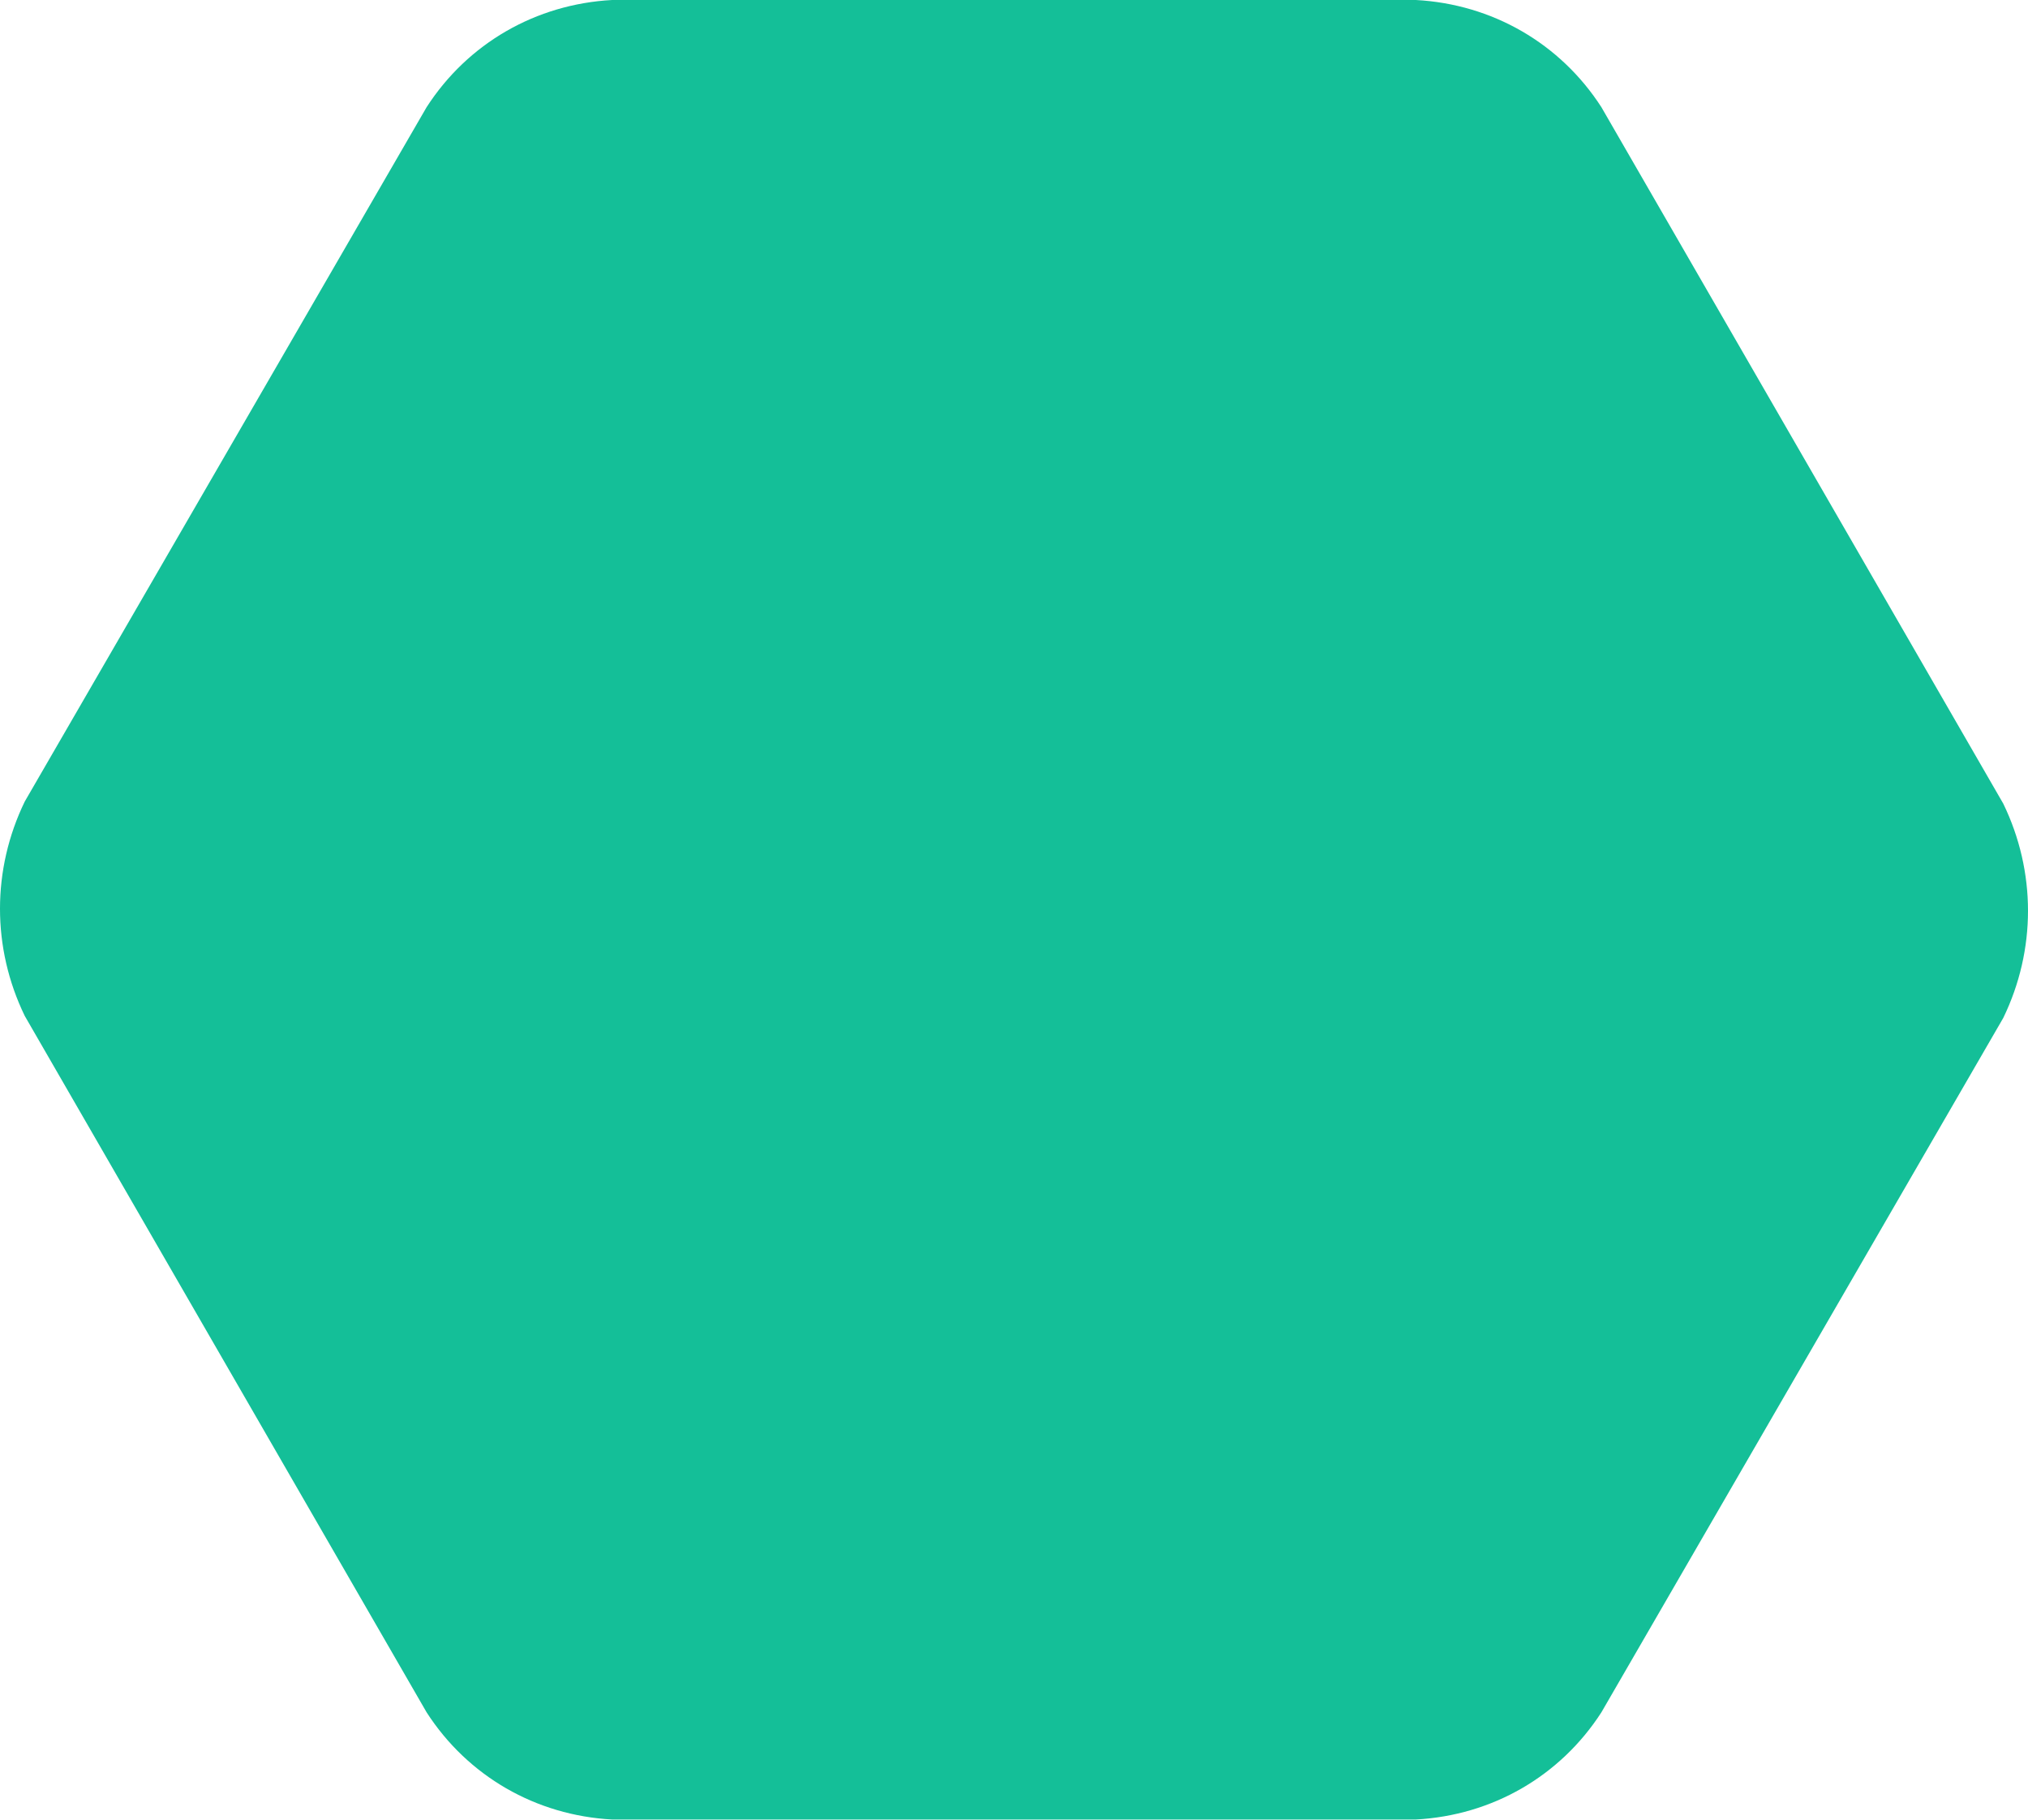
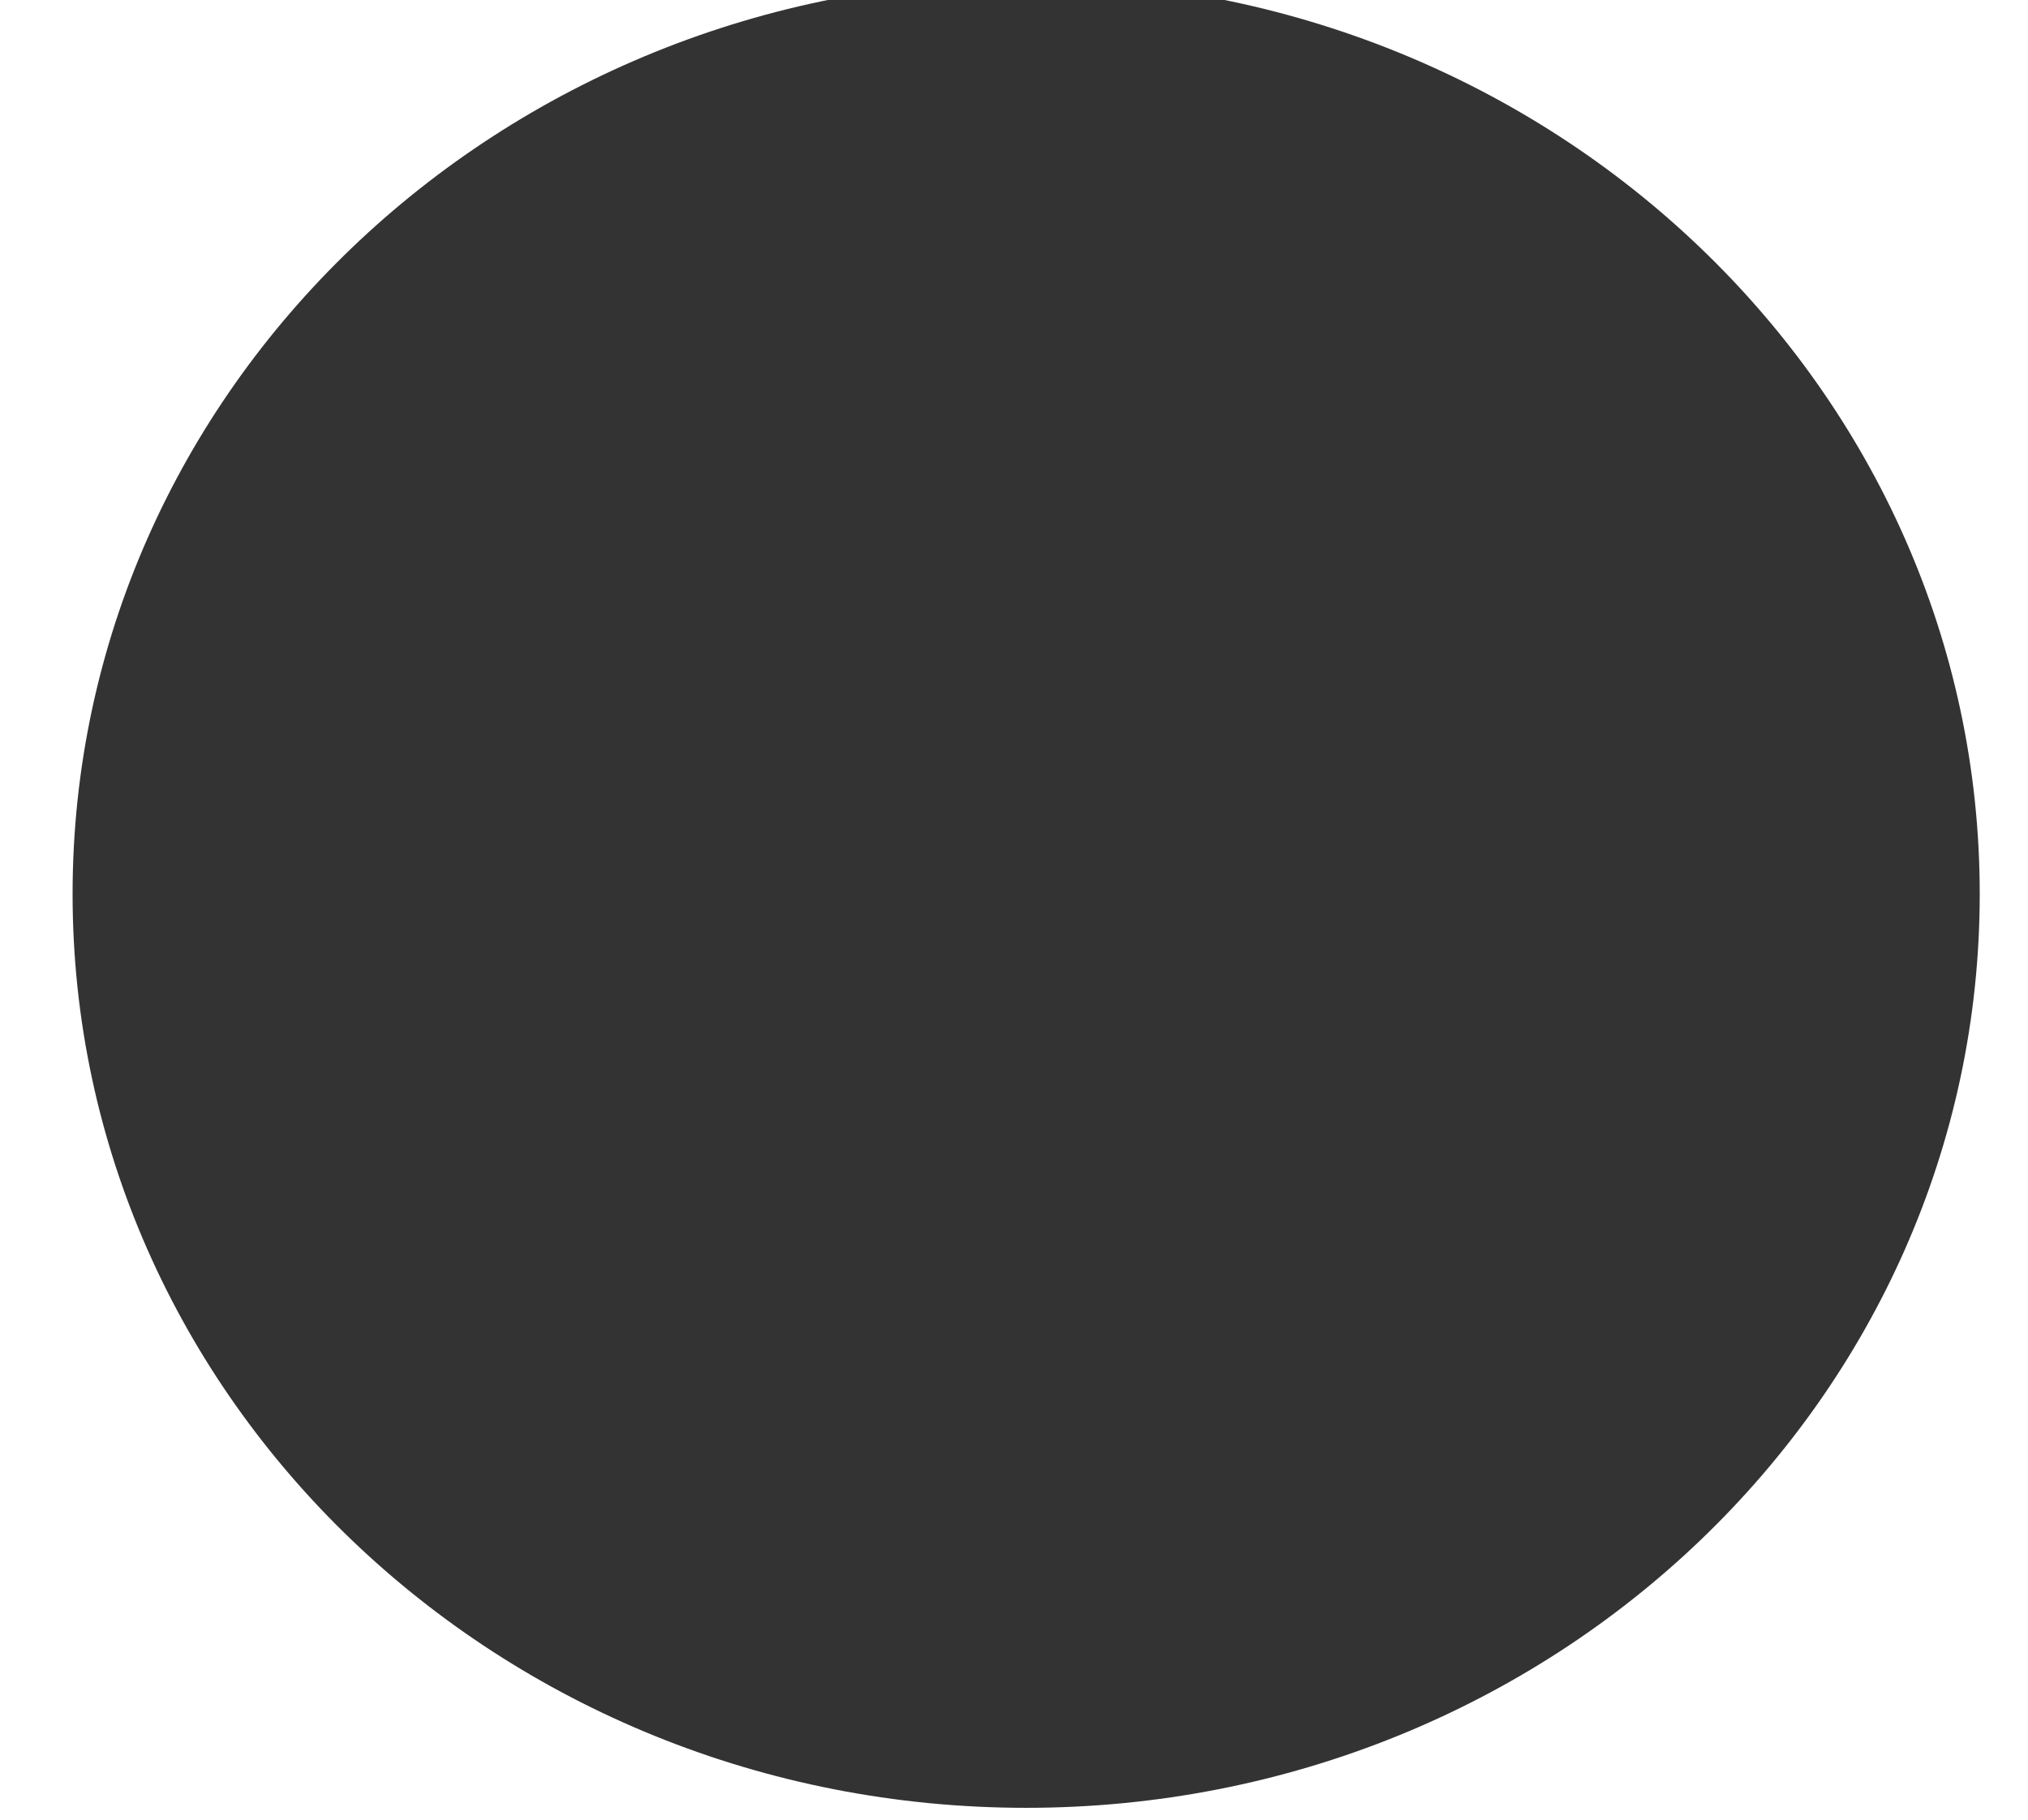
<svg xmlns="http://www.w3.org/2000/svg" version="1.1" id="Layer_1" x="0px" y="0px" viewBox="0 0 98.4 88.3" style="enable-background:new 0 0 98.4 88.3;" xml:space="preserve">
-   <style type="text/css">
+   <defs id="defs32" />
+   <style type="text/css" id="style23">
	.st0{fill:#14BF98;}
</style>
-   <path class="st0" d="M1.2,49.3c-1.6-3.3-1.6-7.1,0-10.4L20.7,5.2c2-3.1,5.3-5,9-5.2h39c3.7,0.2,7,2.1,9,5.2L97.2,39  c1.6,3.3,1.6,7.1,0,10.4L77.7,83.1c-2,3.1-5.3,5-9,5.2h-39c-3.7-0.2-7-2.1-9-5.2L1.2,49.3z" />
+   <path class="st0" d="m -143.029,11.184 c -1.6,-3.3 -1.6,-7.1 0,-10.4 l 19.5,-33.7 c 2,-3.1 5.3,-5 9,-5.2 h 39 c 3.7,0.2 7,2.1 9,5.2 l 19.5,33.8 c 1.6,3.3 1.6,7.1 0,10.4 l -19.5,33.7 c -2,3.1 -5.3,5 -9,5.2 h -39 c -3.7,-0.2 -7,-2.1 -9,-5.2 z" id="path27" />
+   <ellipse style="fill:#333333" id="path36" cx="49.79" cy="43.386" rx="46.268" ry="44.347" />
</svg>
